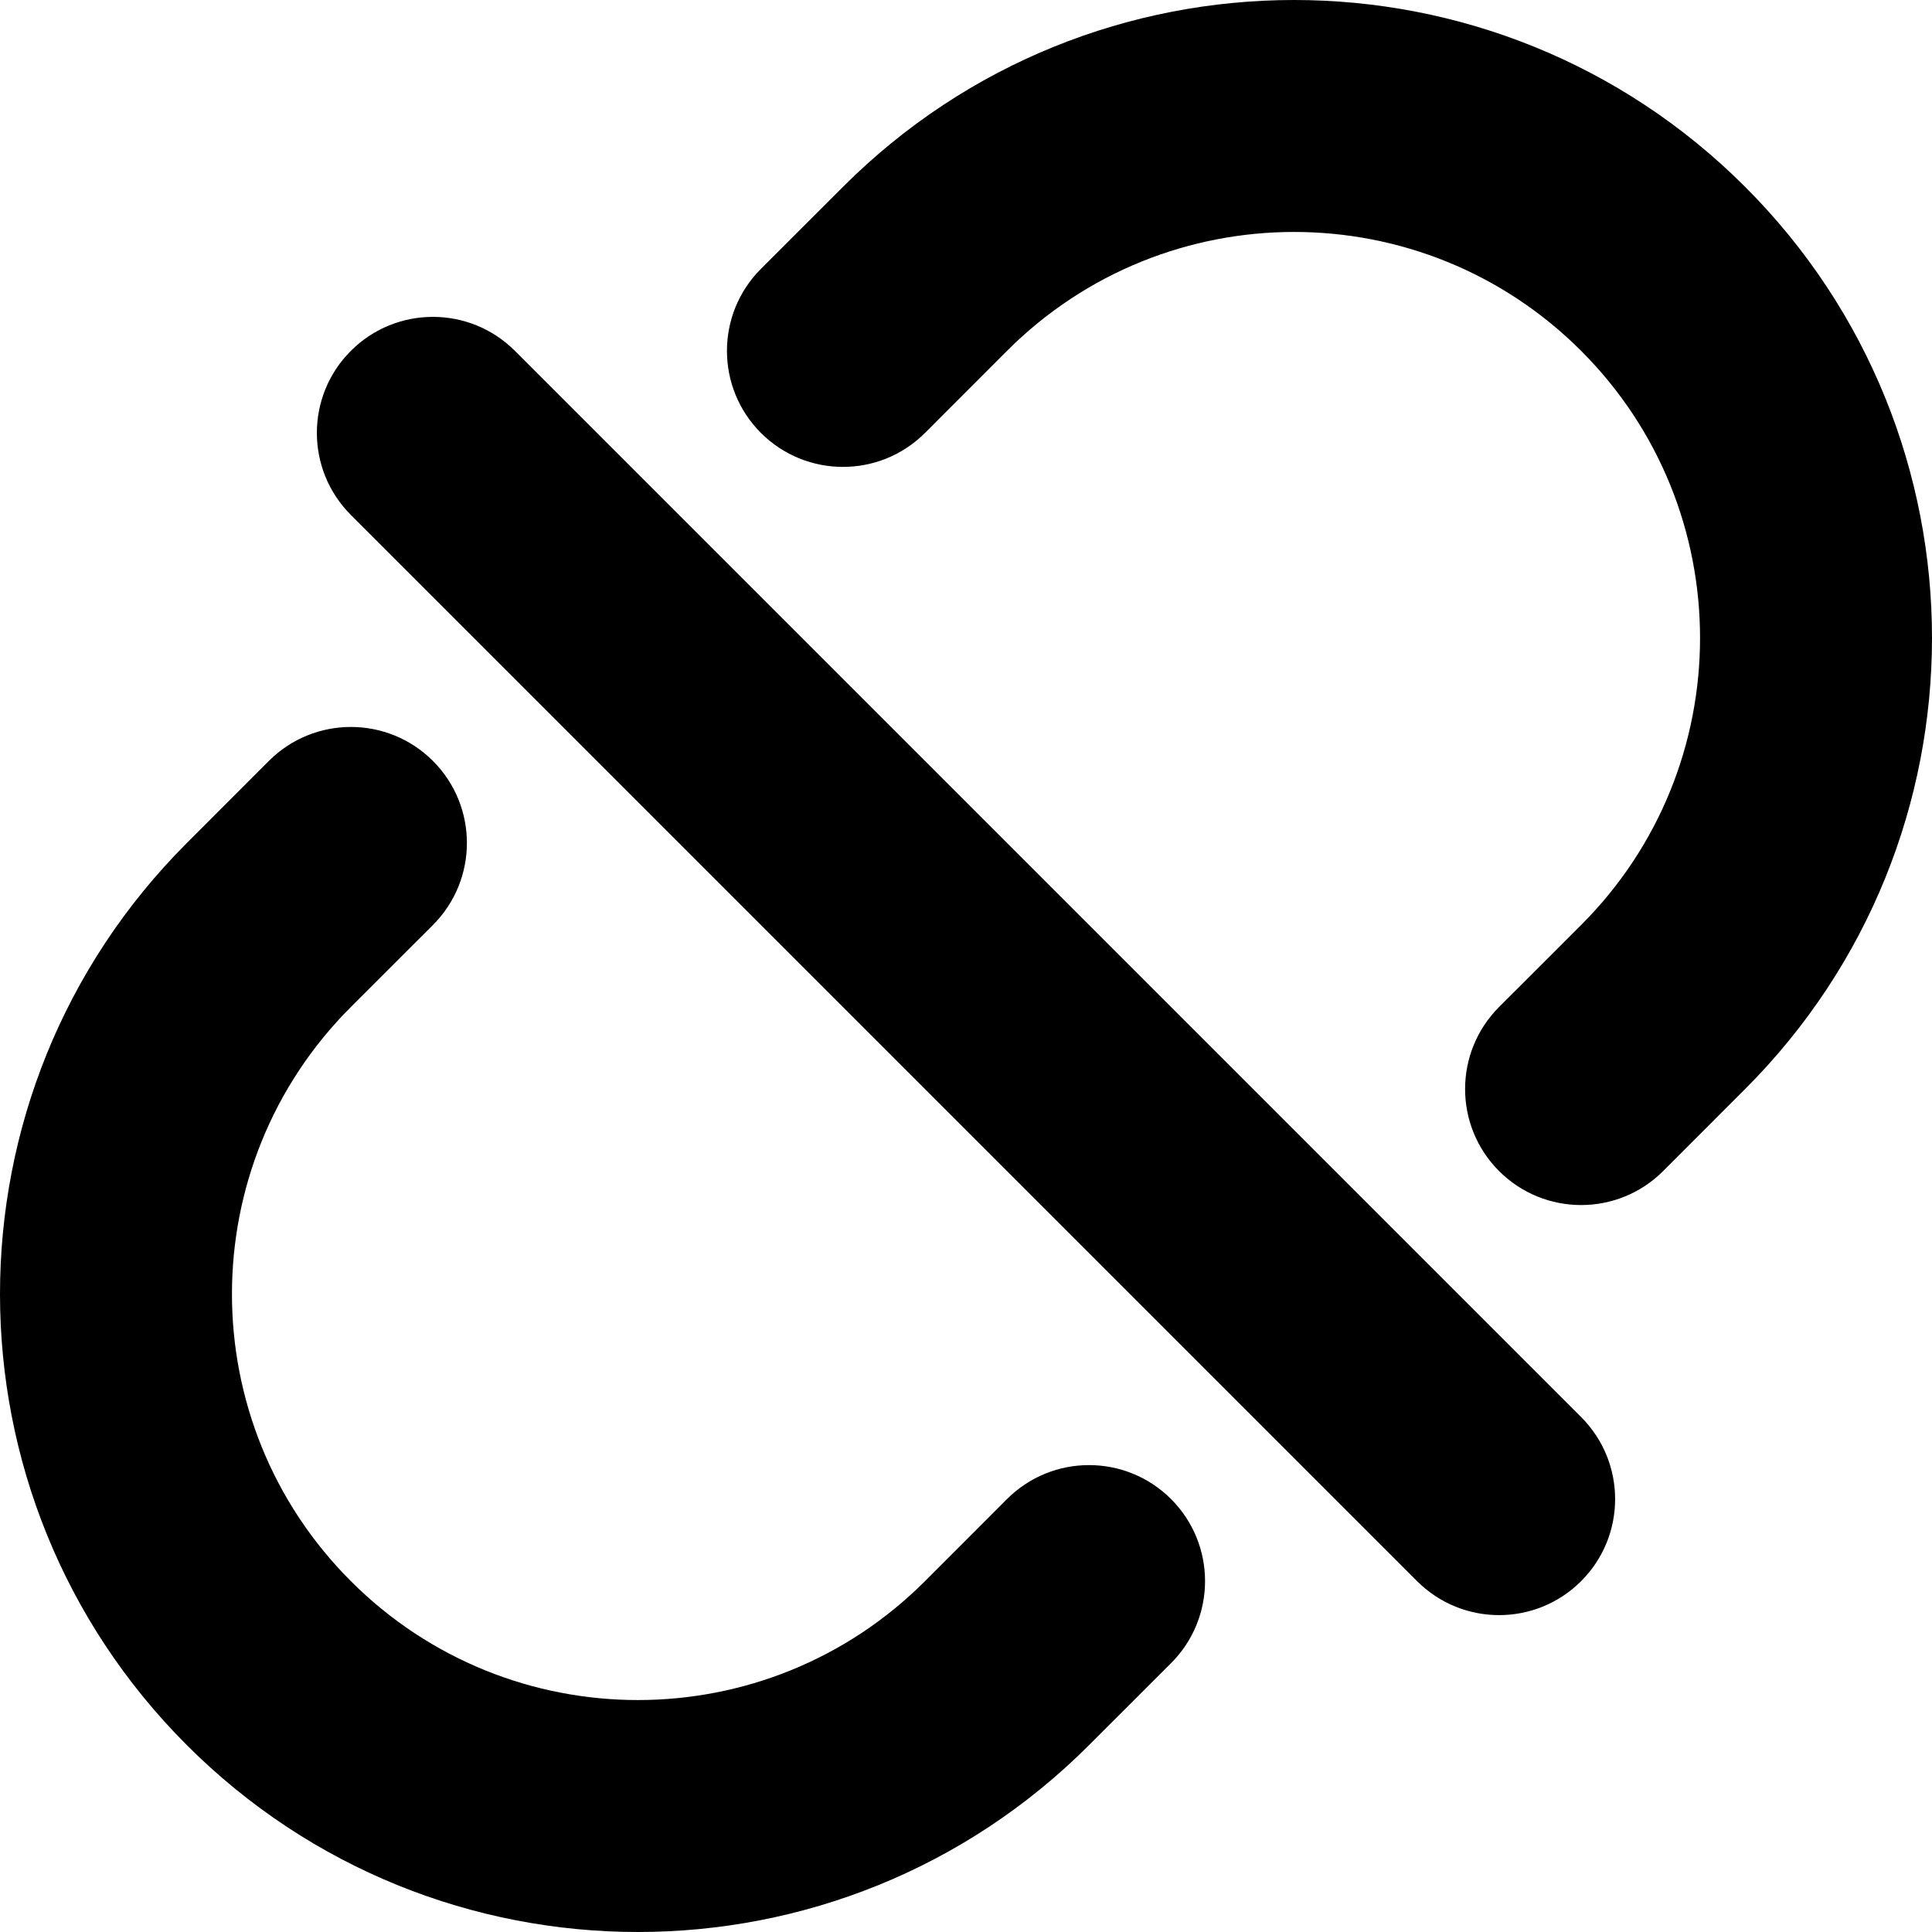
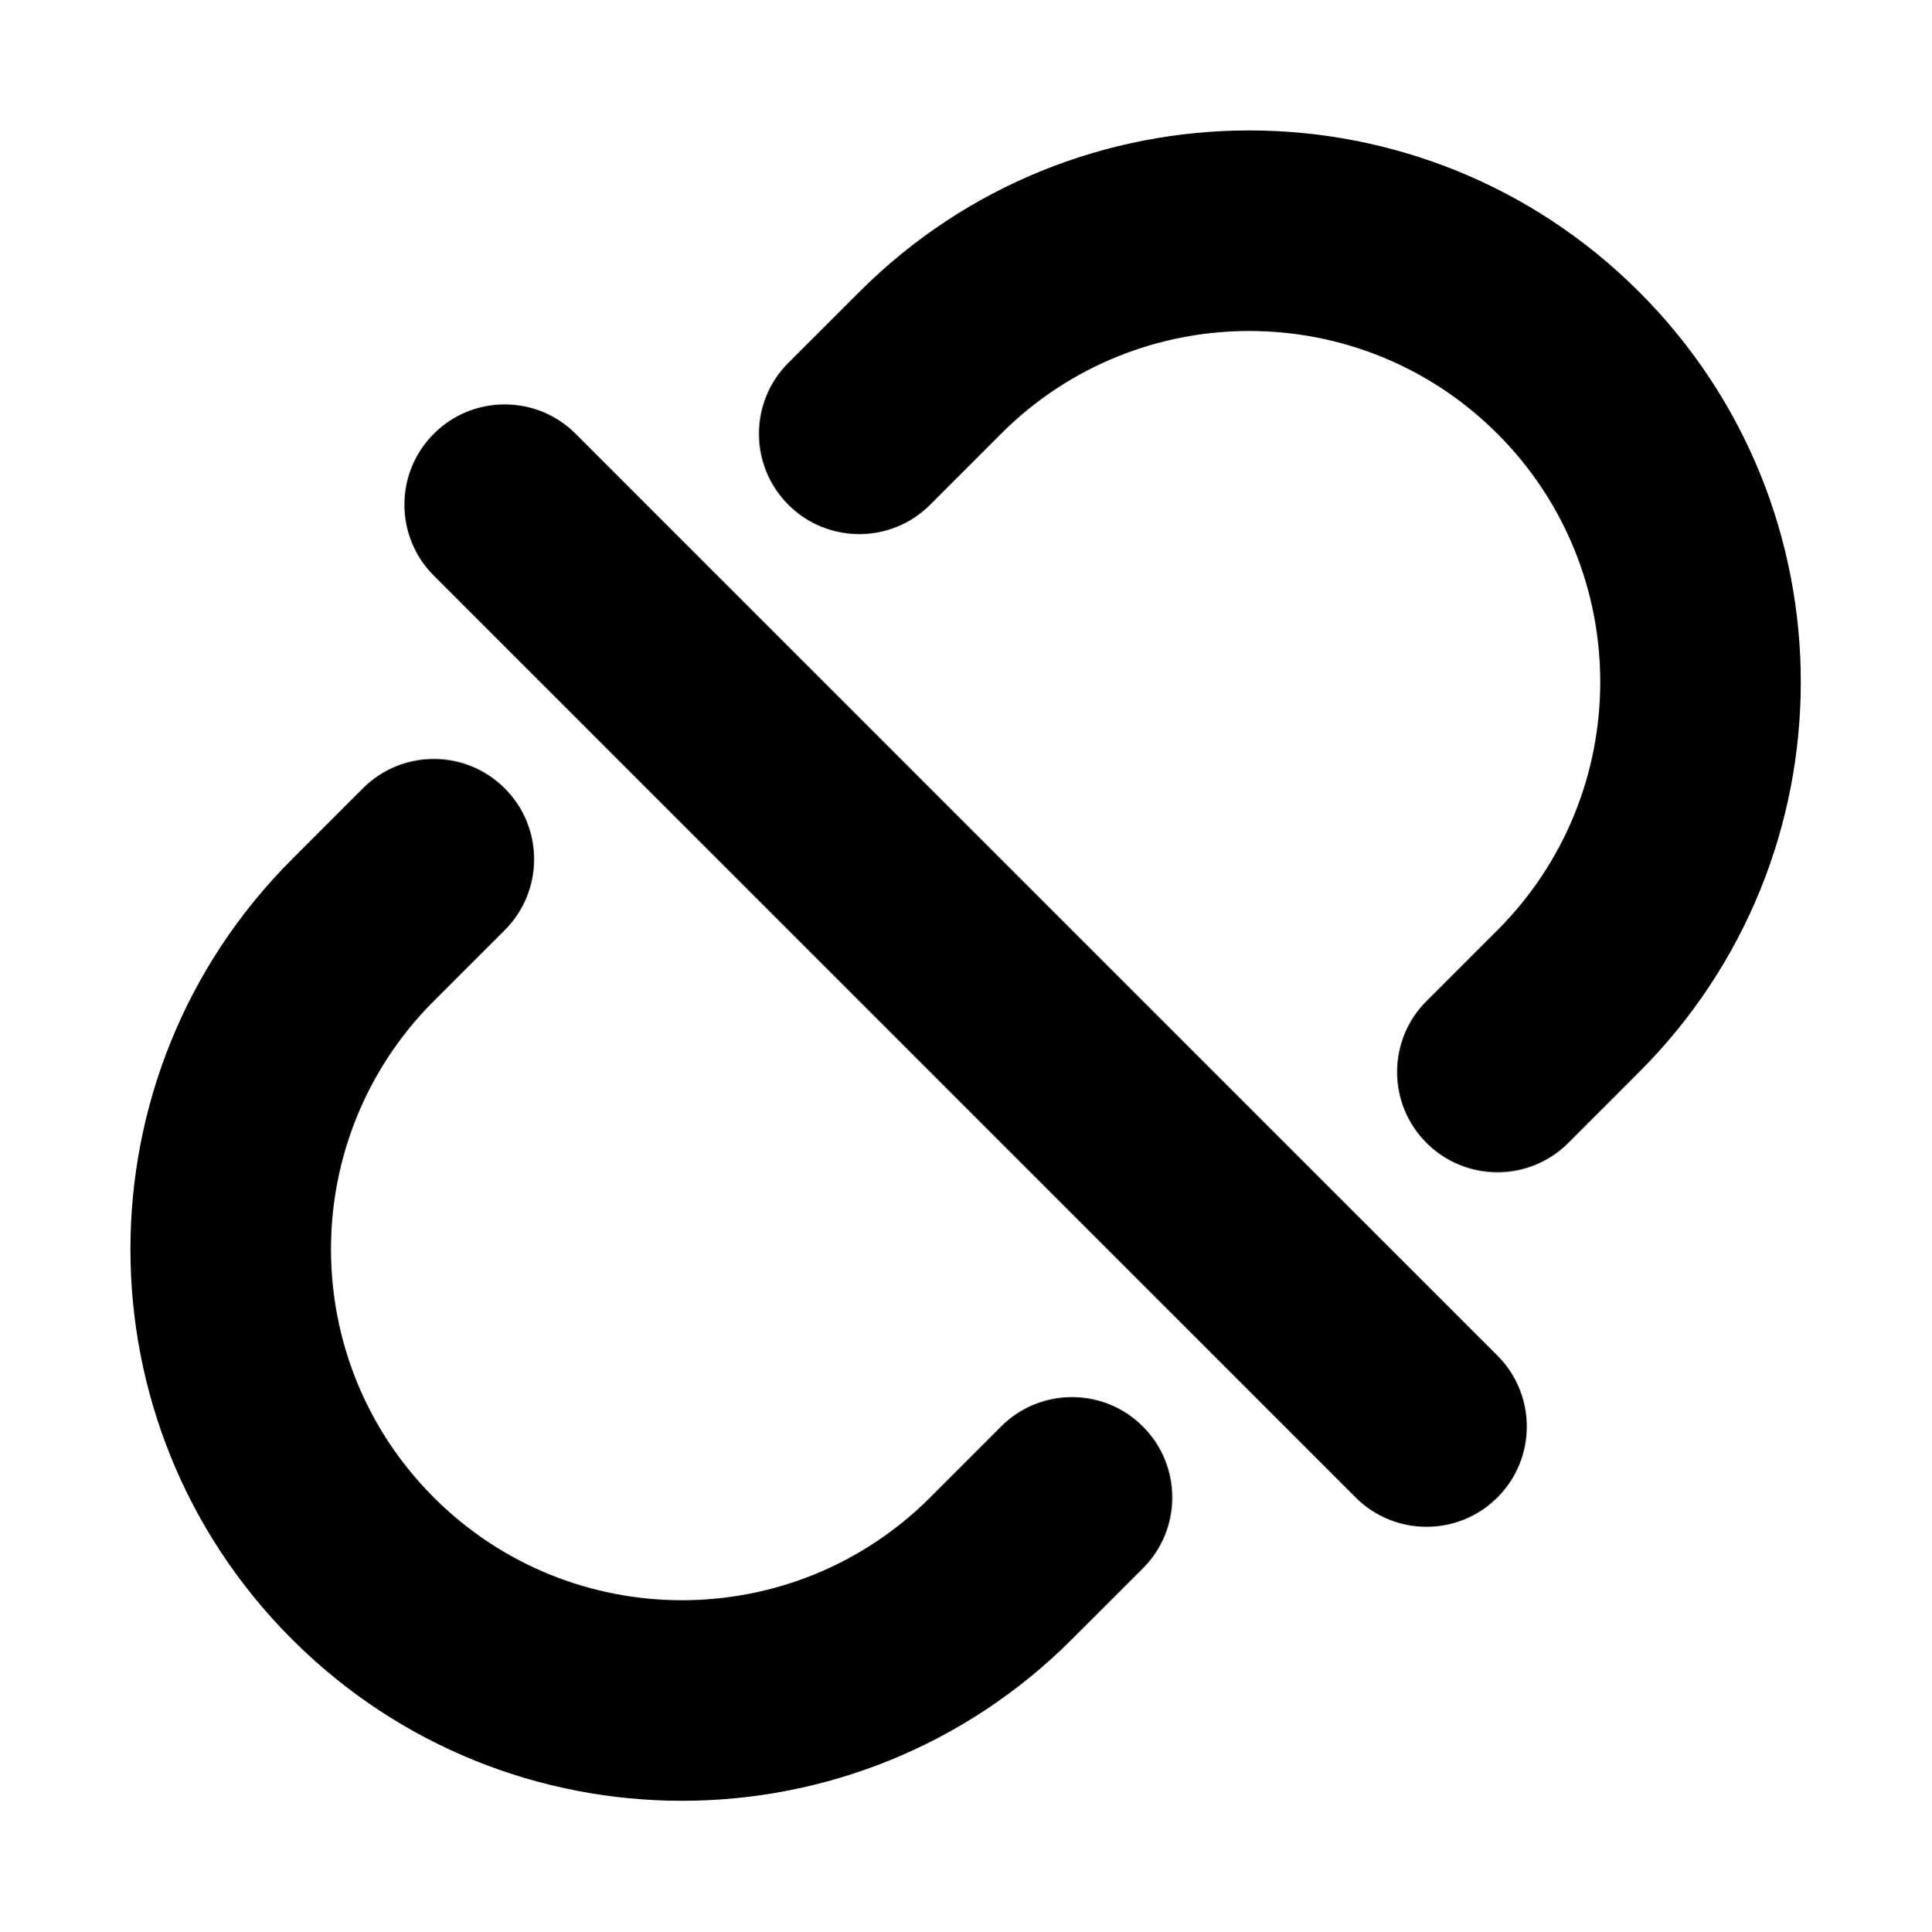
- <svg xmlns="http://www.w3.org/2000/svg" viewBox="10.33 10.33 1003.339 1003.339" preserveAspectRatio="xMidYMid meet">
-   <path d="M533.293 788.841a60.235 60.235 0 1 1 85.203 85.203l-42.616 42.586c-129.355 129.385-339.125 129.385-468.51 0-129.385-129.385-129.385-339.125 0-468.51l42.586-42.616a60.235 60.235 0 1 1 85.203 85.203l-42.616 42.586a210.824 210.824 0 1 0 298.165 298.165l42.586-42.616z m255.548-255.548l42.616-42.586a210.824 210.824 0 1 0-298.165-298.165l-42.586 42.616a60.235 60.235 0 1 1-85.203-85.203l42.616-42.586c129.355-129.385 339.125-129.385 468.51 0 129.385 129.385 129.385 339.125 0 468.51l-42.586 42.616a60.235 60.235 0 1 1-85.203-85.203zM192.542 192.542a60.235 60.235 0 0 1 85.203 0l553.713 553.713a60.235 60.235 0 0 1-85.203 85.203L192.542 277.745a60.235 60.235 0 0 1 0-85.203z" />
+ <svg xmlns="http://www.w3.org/2000/svg" viewBox="0 0 1160 1160" preserveAspectRatio="xMidYMid meet">
+   <g transform="translate(68, 68)">
+     <path d="M533.293 788.841a60.235 60.235 0 1 1 85.203 85.203l-42.616 42.586c-129.355 129.385-339.125 129.385-468.51 0-129.385-129.385-129.385-339.125 0-468.51l42.586-42.616a60.235 60.235 0 1 1 85.203 85.203l-42.616 42.586a210.824 210.824 0 1 0 298.165 298.165l42.586-42.616z m255.548-255.548l42.616-42.586a210.824 210.824 0 1 0-298.165-298.165l-42.586 42.616a60.235 60.235 0 1 1-85.203-85.203l42.616-42.586c129.355-129.385 339.125-129.385 468.51 0 129.385 129.385 129.385 339.125 0 468.51l-42.586 42.616a60.235 60.235 0 1 1-85.203-85.203zM192.542 192.542a60.235 60.235 0 0 1 85.203 0l553.713 553.713a60.235 60.235 0 0 1-85.203 85.203L192.542 277.745a60.235 60.235 0 0 1 0-85.203z" />
+   </g>
</svg>
